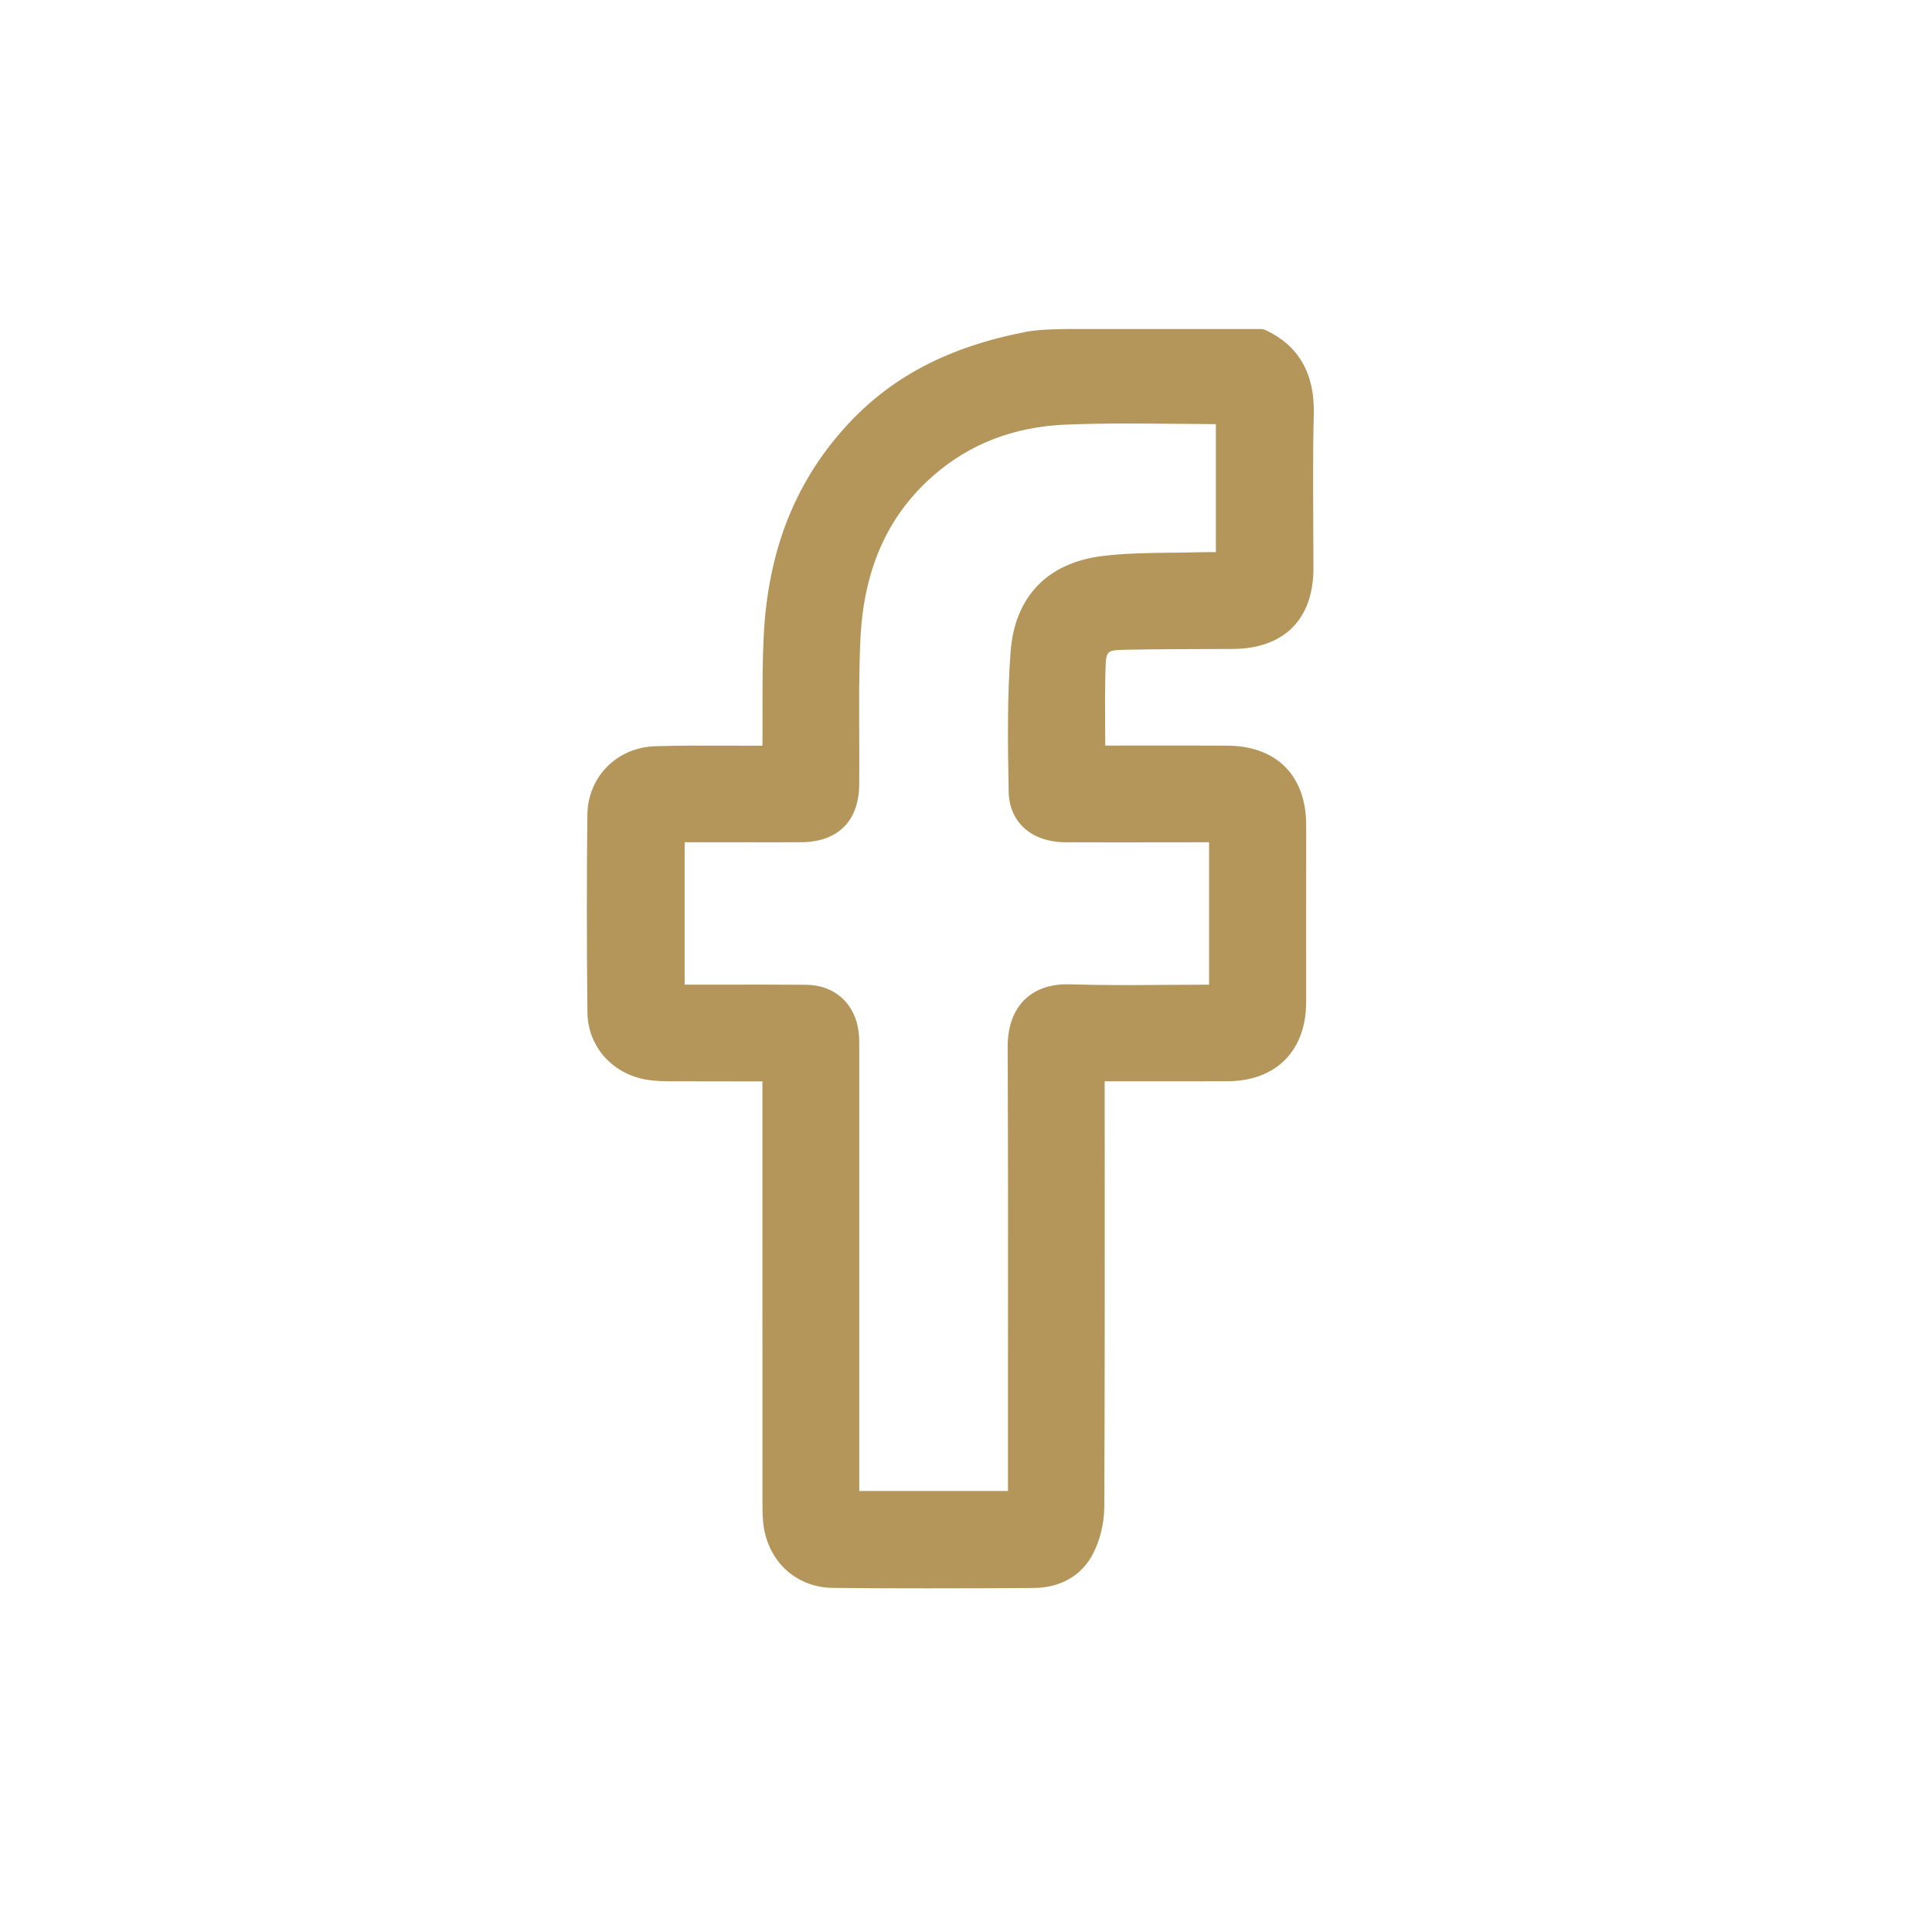
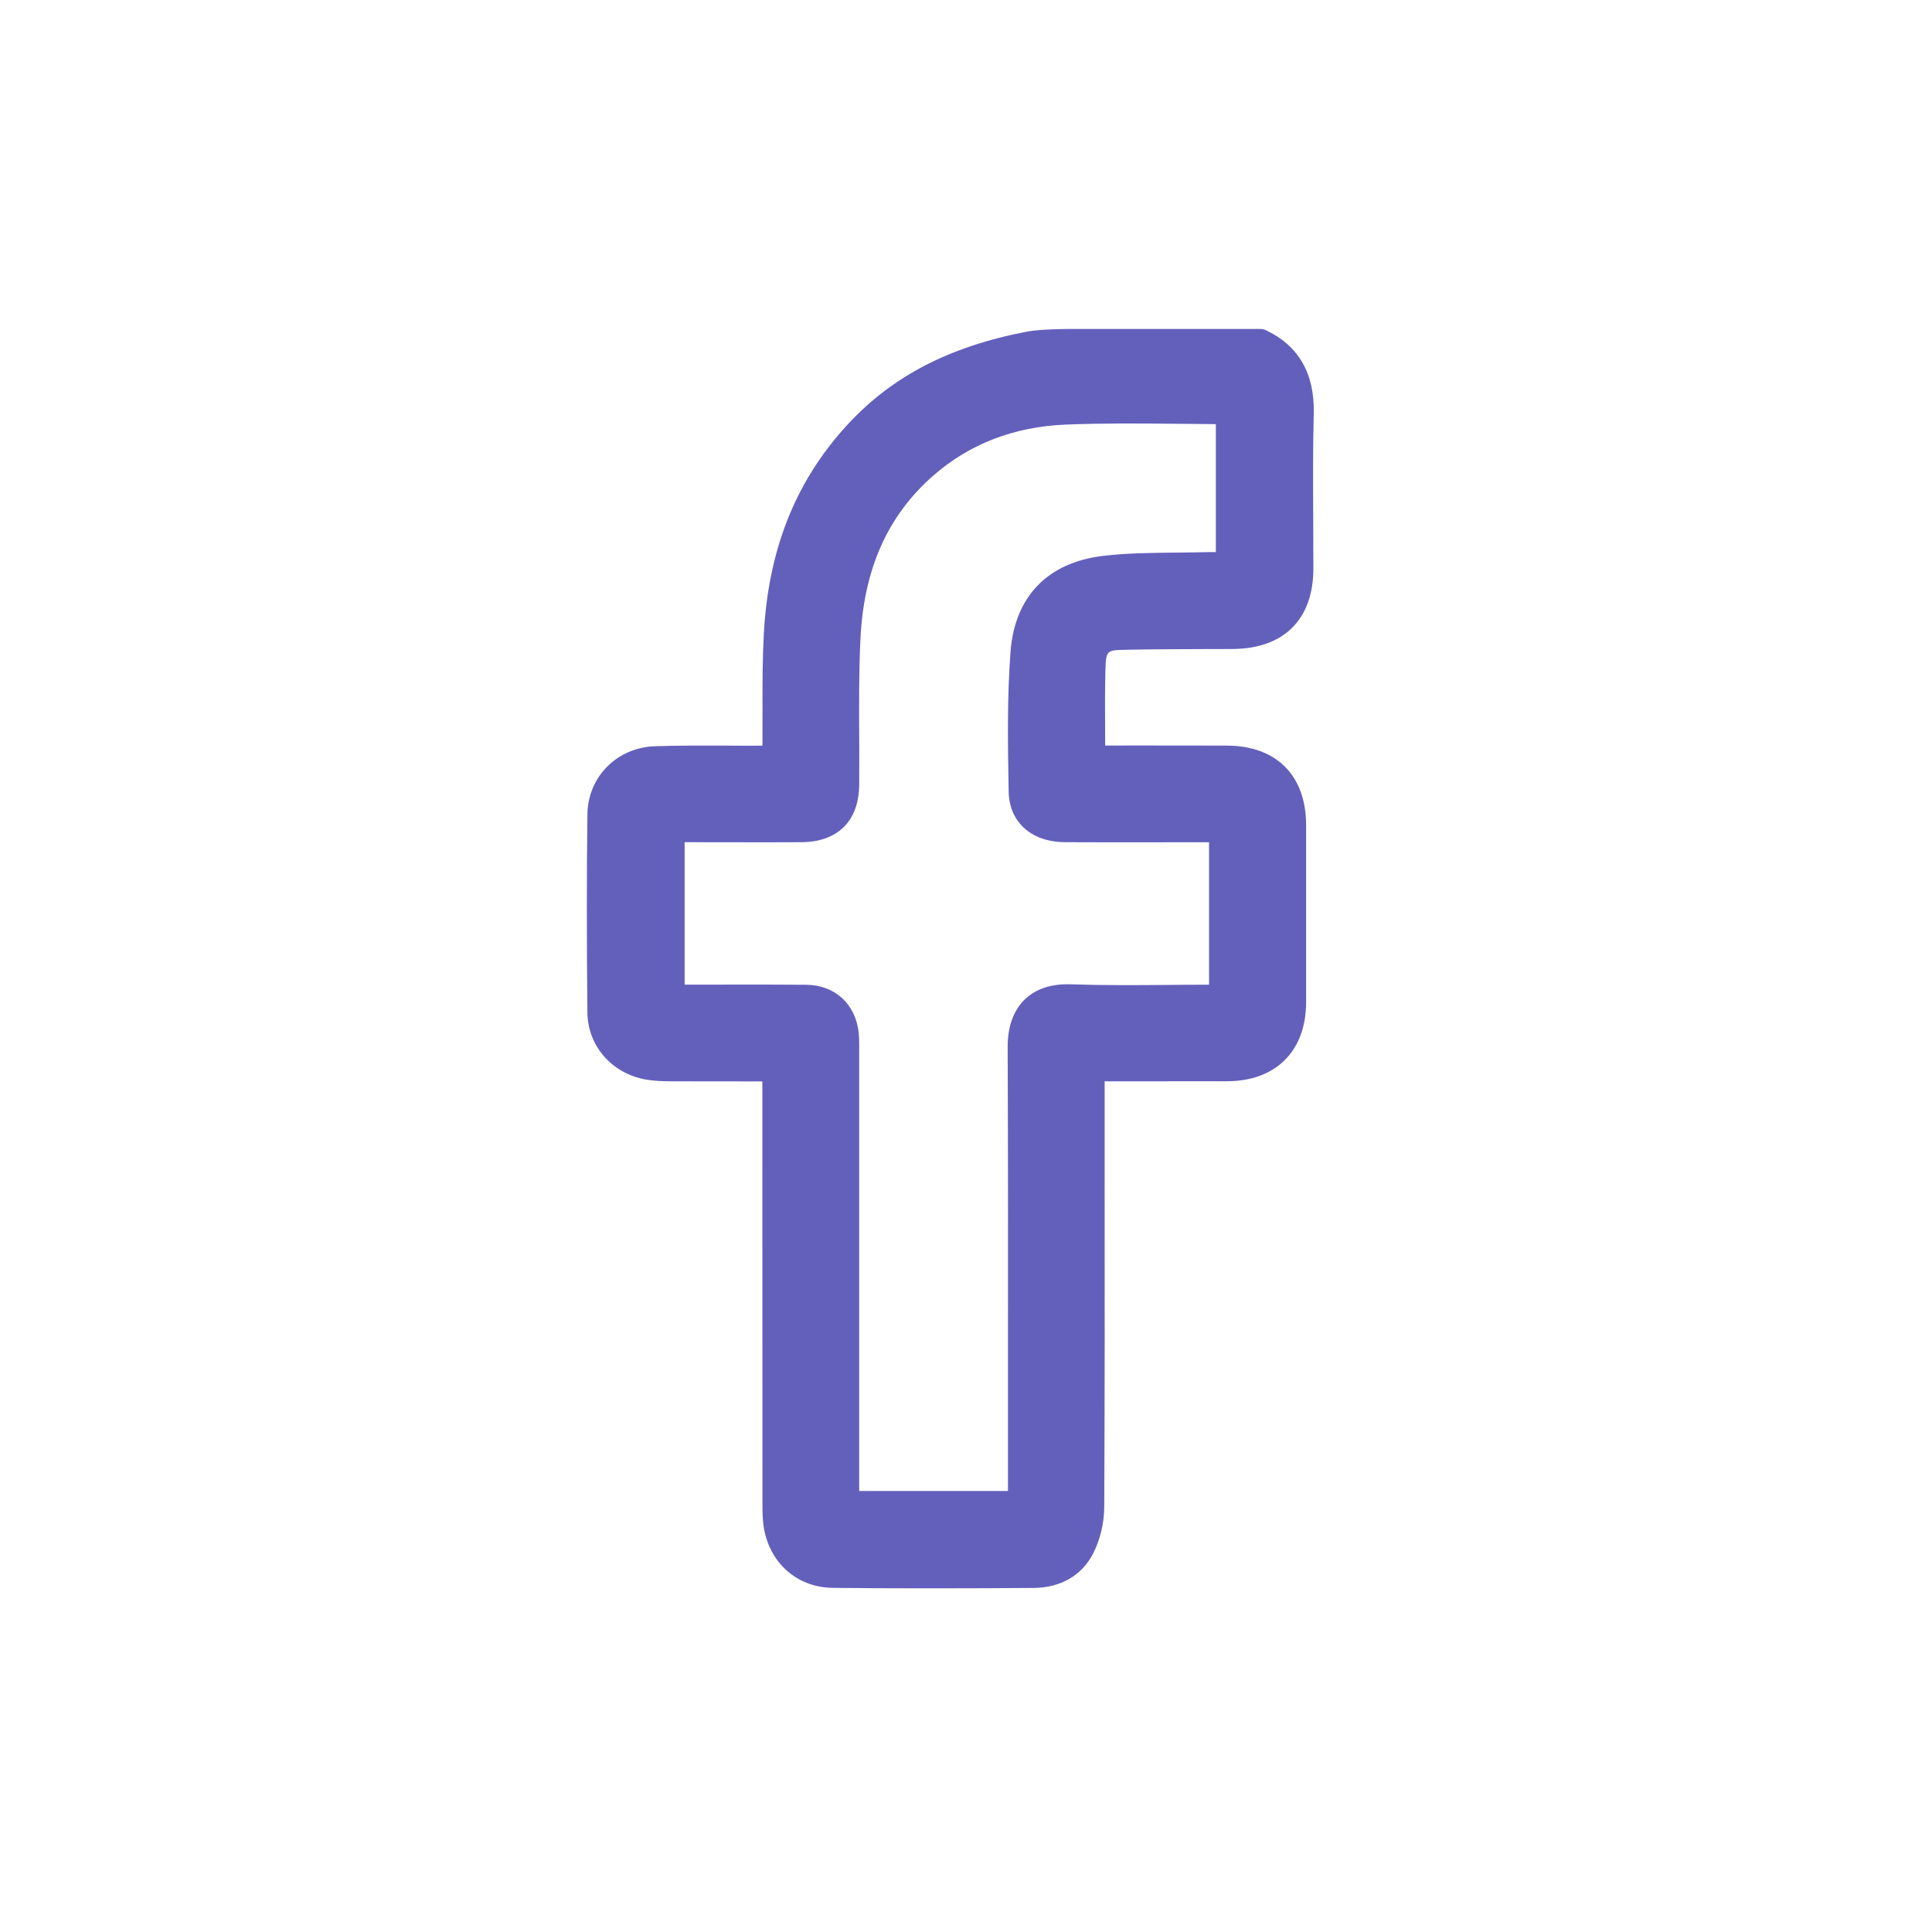
- <svg xmlns="http://www.w3.org/2000/svg" width="40" height="40" viewBox="0 0 40 40" fill="none">
-   <path d="M23.329 13.452C23.863 13.441 24.408 13.44 24.936 13.438H25.039C25.199 13.437 25.36 13.437 25.521 13.436C26.582 13.431 27.192 12.823 27.193 11.77C27.193 11.434 27.191 11.098 27.189 10.759C27.186 10.036 27.182 9.288 27.2 8.556C27.219 7.732 26.884 7.153 26.203 6.834C26.17 6.819 26.135 6.812 26.098 6.812H22.116C22.093 6.812 21.549 6.812 21.271 6.865C19.623 7.179 18.417 7.816 17.476 8.87C16.445 10.024 15.902 11.423 15.813 13.148C15.786 13.662 15.787 14.182 15.787 14.689C15.787 14.928 15.788 15.166 15.786 15.405C15.786 15.416 15.786 15.428 15.785 15.439C15.755 15.439 15.725 15.439 15.695 15.439C15.482 15.44 15.269 15.439 15.055 15.438C14.57 15.436 14.068 15.434 13.567 15.45C12.774 15.473 12.171 16.082 12.161 16.866C12.146 18.177 12.147 19.518 12.162 20.965C12.17 21.655 12.665 22.225 13.369 22.351C13.541 22.381 13.713 22.386 13.859 22.387C14.341 22.389 14.824 22.389 15.316 22.389H15.785V23.916C15.785 26.315 15.785 28.715 15.786 31.114C15.786 31.231 15.787 31.355 15.797 31.483C15.863 32.296 16.459 32.868 17.248 32.876C17.844 32.882 18.48 32.885 19.193 32.885C19.98 32.885 20.748 32.882 21.396 32.878C21.956 32.874 22.395 32.623 22.63 32.168C22.776 31.887 22.861 31.534 22.863 31.201C22.873 28.917 22.873 26.605 22.872 24.369L22.871 22.387H23.573C24.194 22.387 24.802 22.388 25.41 22.386C26.415 22.384 27.04 21.759 27.042 20.755C27.043 19.657 27.044 18.456 27.043 17.084C27.042 16.058 26.43 15.442 25.406 15.438C24.914 15.435 24.421 15.436 23.928 15.436H23.842C23.648 15.436 23.454 15.436 23.26 15.436C23.134 15.436 23.01 15.438 22.883 15.436C22.882 15.327 22.882 15.219 22.881 15.112C22.878 14.69 22.876 14.292 22.887 13.888C22.901 13.461 22.901 13.461 23.329 13.452ZM25.033 17.438V20.387H25.01C24.724 20.387 24.437 20.39 24.15 20.391C23.502 20.396 22.831 20.401 22.172 20.38C21.766 20.364 21.445 20.473 21.215 20.695C20.983 20.921 20.861 21.26 20.863 21.675C20.872 23.928 20.871 26.205 20.869 28.406C20.869 29.2 20.869 29.994 20.869 30.788V30.869H17.79V29.668C17.79 27.017 17.79 24.366 17.79 21.715V21.683C17.79 21.594 17.79 21.493 17.78 21.39C17.717 20.787 17.289 20.394 16.69 20.389C16.098 20.384 15.487 20.385 14.948 20.386L14.175 20.386V17.438L15.36 17.438C15.765 17.439 16.183 17.44 16.594 17.437C17.346 17.432 17.782 16.998 17.789 16.248C17.792 15.9 17.791 15.538 17.789 15.218C17.786 14.568 17.783 13.896 17.814 13.236C17.882 11.786 18.375 10.678 19.323 9.848C20.073 9.19 20.997 8.834 22.069 8.791C22.834 8.76 23.62 8.767 24.384 8.775H24.398C24.652 8.777 24.913 8.78 25.173 8.781V11.431C25.073 11.43 24.969 11.43 24.867 11.433C24.675 11.439 24.478 11.441 24.287 11.443H24.27C23.798 11.448 23.309 11.452 22.828 11.511C21.686 11.65 21.009 12.355 20.923 13.495C20.85 14.455 20.866 15.431 20.883 16.376V16.387C20.894 17.022 21.354 17.434 22.054 17.438C22.753 17.441 23.457 17.44 24.138 17.439L25.033 17.438Z" fill="#B5965A" />
+ <svg xmlns="http://www.w3.org/2000/svg" width="25" height="25" viewBox="0 0 25 25" fill="none">
+   <path d="M14.58 8.408C14.914 8.401 15.255 8.4 15.585 8.399H15.649C15.749 8.398 15.85 8.398 15.95 8.398C16.614 8.394 16.995 8.014 16.995 7.356C16.995 7.146 16.994 6.936 16.993 6.724C16.991 6.272 16.988 5.805 17 5.348C17.012 4.832 16.802 4.47 16.377 4.271C16.356 4.262 16.334 4.257 16.311 4.257H13.822C13.808 4.257 13.467 4.258 13.294 4.29C12.264 4.487 11.51 4.885 10.922 5.544C10.278 6.265 9.938 7.139 9.883 8.218C9.866 8.539 9.866 8.864 9.867 9.18C9.867 9.33 9.867 9.479 9.866 9.628C9.866 9.635 9.866 9.642 9.865 9.649C9.846 9.649 9.828 9.649 9.809 9.649C9.676 9.65 9.543 9.649 9.409 9.648C9.106 9.647 8.792 9.646 8.479 9.656C7.984 9.671 7.606 10.051 7.601 10.541C7.591 11.361 7.592 12.199 7.601 13.103C7.606 13.534 7.916 13.89 8.355 13.969C8.463 13.988 8.571 13.991 8.661 13.992C8.963 13.993 9.265 13.993 9.572 13.993H9.865V14.947C9.865 16.447 9.865 17.947 9.866 19.446C9.866 19.519 9.866 19.597 9.873 19.677C9.914 20.185 10.287 20.543 10.779 20.547C11.152 20.551 11.55 20.553 11.995 20.553C12.487 20.553 12.967 20.551 13.372 20.548C13.722 20.546 13.996 20.389 14.144 20.105C14.235 19.929 14.288 19.709 14.289 19.5C14.296 18.073 14.295 16.628 14.294 15.23L14.294 13.992H14.733C15.121 13.992 15.501 13.992 15.881 13.991C16.509 13.99 16.9 13.599 16.901 12.972C16.902 12.285 16.902 11.535 16.901 10.677C16.901 10.036 16.518 9.651 15.879 9.648C15.571 9.647 15.263 9.647 14.955 9.647H14.901C14.78 9.647 14.659 9.647 14.537 9.647C14.459 9.647 14.381 9.648 14.301 9.647C14.301 9.579 14.301 9.512 14.3 9.445C14.299 9.181 14.297 8.932 14.304 8.68C14.313 8.413 14.313 8.413 14.58 8.408ZM15.645 10.899V12.742H15.631C15.452 12.742 15.273 12.743 15.094 12.745C14.688 12.748 14.269 12.751 13.857 12.737C13.604 12.728 13.403 12.795 13.259 12.934C13.114 13.075 13.038 13.288 13.039 13.547C13.045 14.955 13.044 16.378 13.043 17.754C13.043 18.25 13.043 18.746 13.043 19.242V19.293H11.118V18.542C11.118 16.886 11.118 15.229 11.118 13.572V13.552C11.118 13.496 11.118 13.433 11.112 13.368C11.073 12.992 10.805 12.746 10.431 12.743C10.061 12.74 9.679 12.74 9.342 12.741L8.859 12.741V10.898L9.6 10.899C9.853 10.899 10.114 10.9 10.371 10.898C10.841 10.895 11.114 10.624 11.118 10.155C11.12 9.938 11.119 9.711 11.118 9.511C11.116 9.105 11.114 8.685 11.134 8.273C11.176 7.366 11.484 6.674 12.076 6.155C12.545 5.744 13.123 5.521 13.793 5.494C14.271 5.475 14.762 5.479 15.24 5.484H15.248C15.407 5.486 15.57 5.487 15.733 5.488V7.144C15.67 7.144 15.606 7.144 15.542 7.146C15.421 7.149 15.298 7.15 15.179 7.151H15.169C14.873 7.155 14.568 7.157 14.267 7.194C13.553 7.281 13.13 7.722 13.076 8.434C13.031 9.034 13.041 9.644 13.052 10.235V10.242C13.059 10.639 13.346 10.896 13.784 10.898C14.22 10.9 14.66 10.9 15.086 10.899L15.645 10.899Z" fill="#6360BC" />
</svg>
